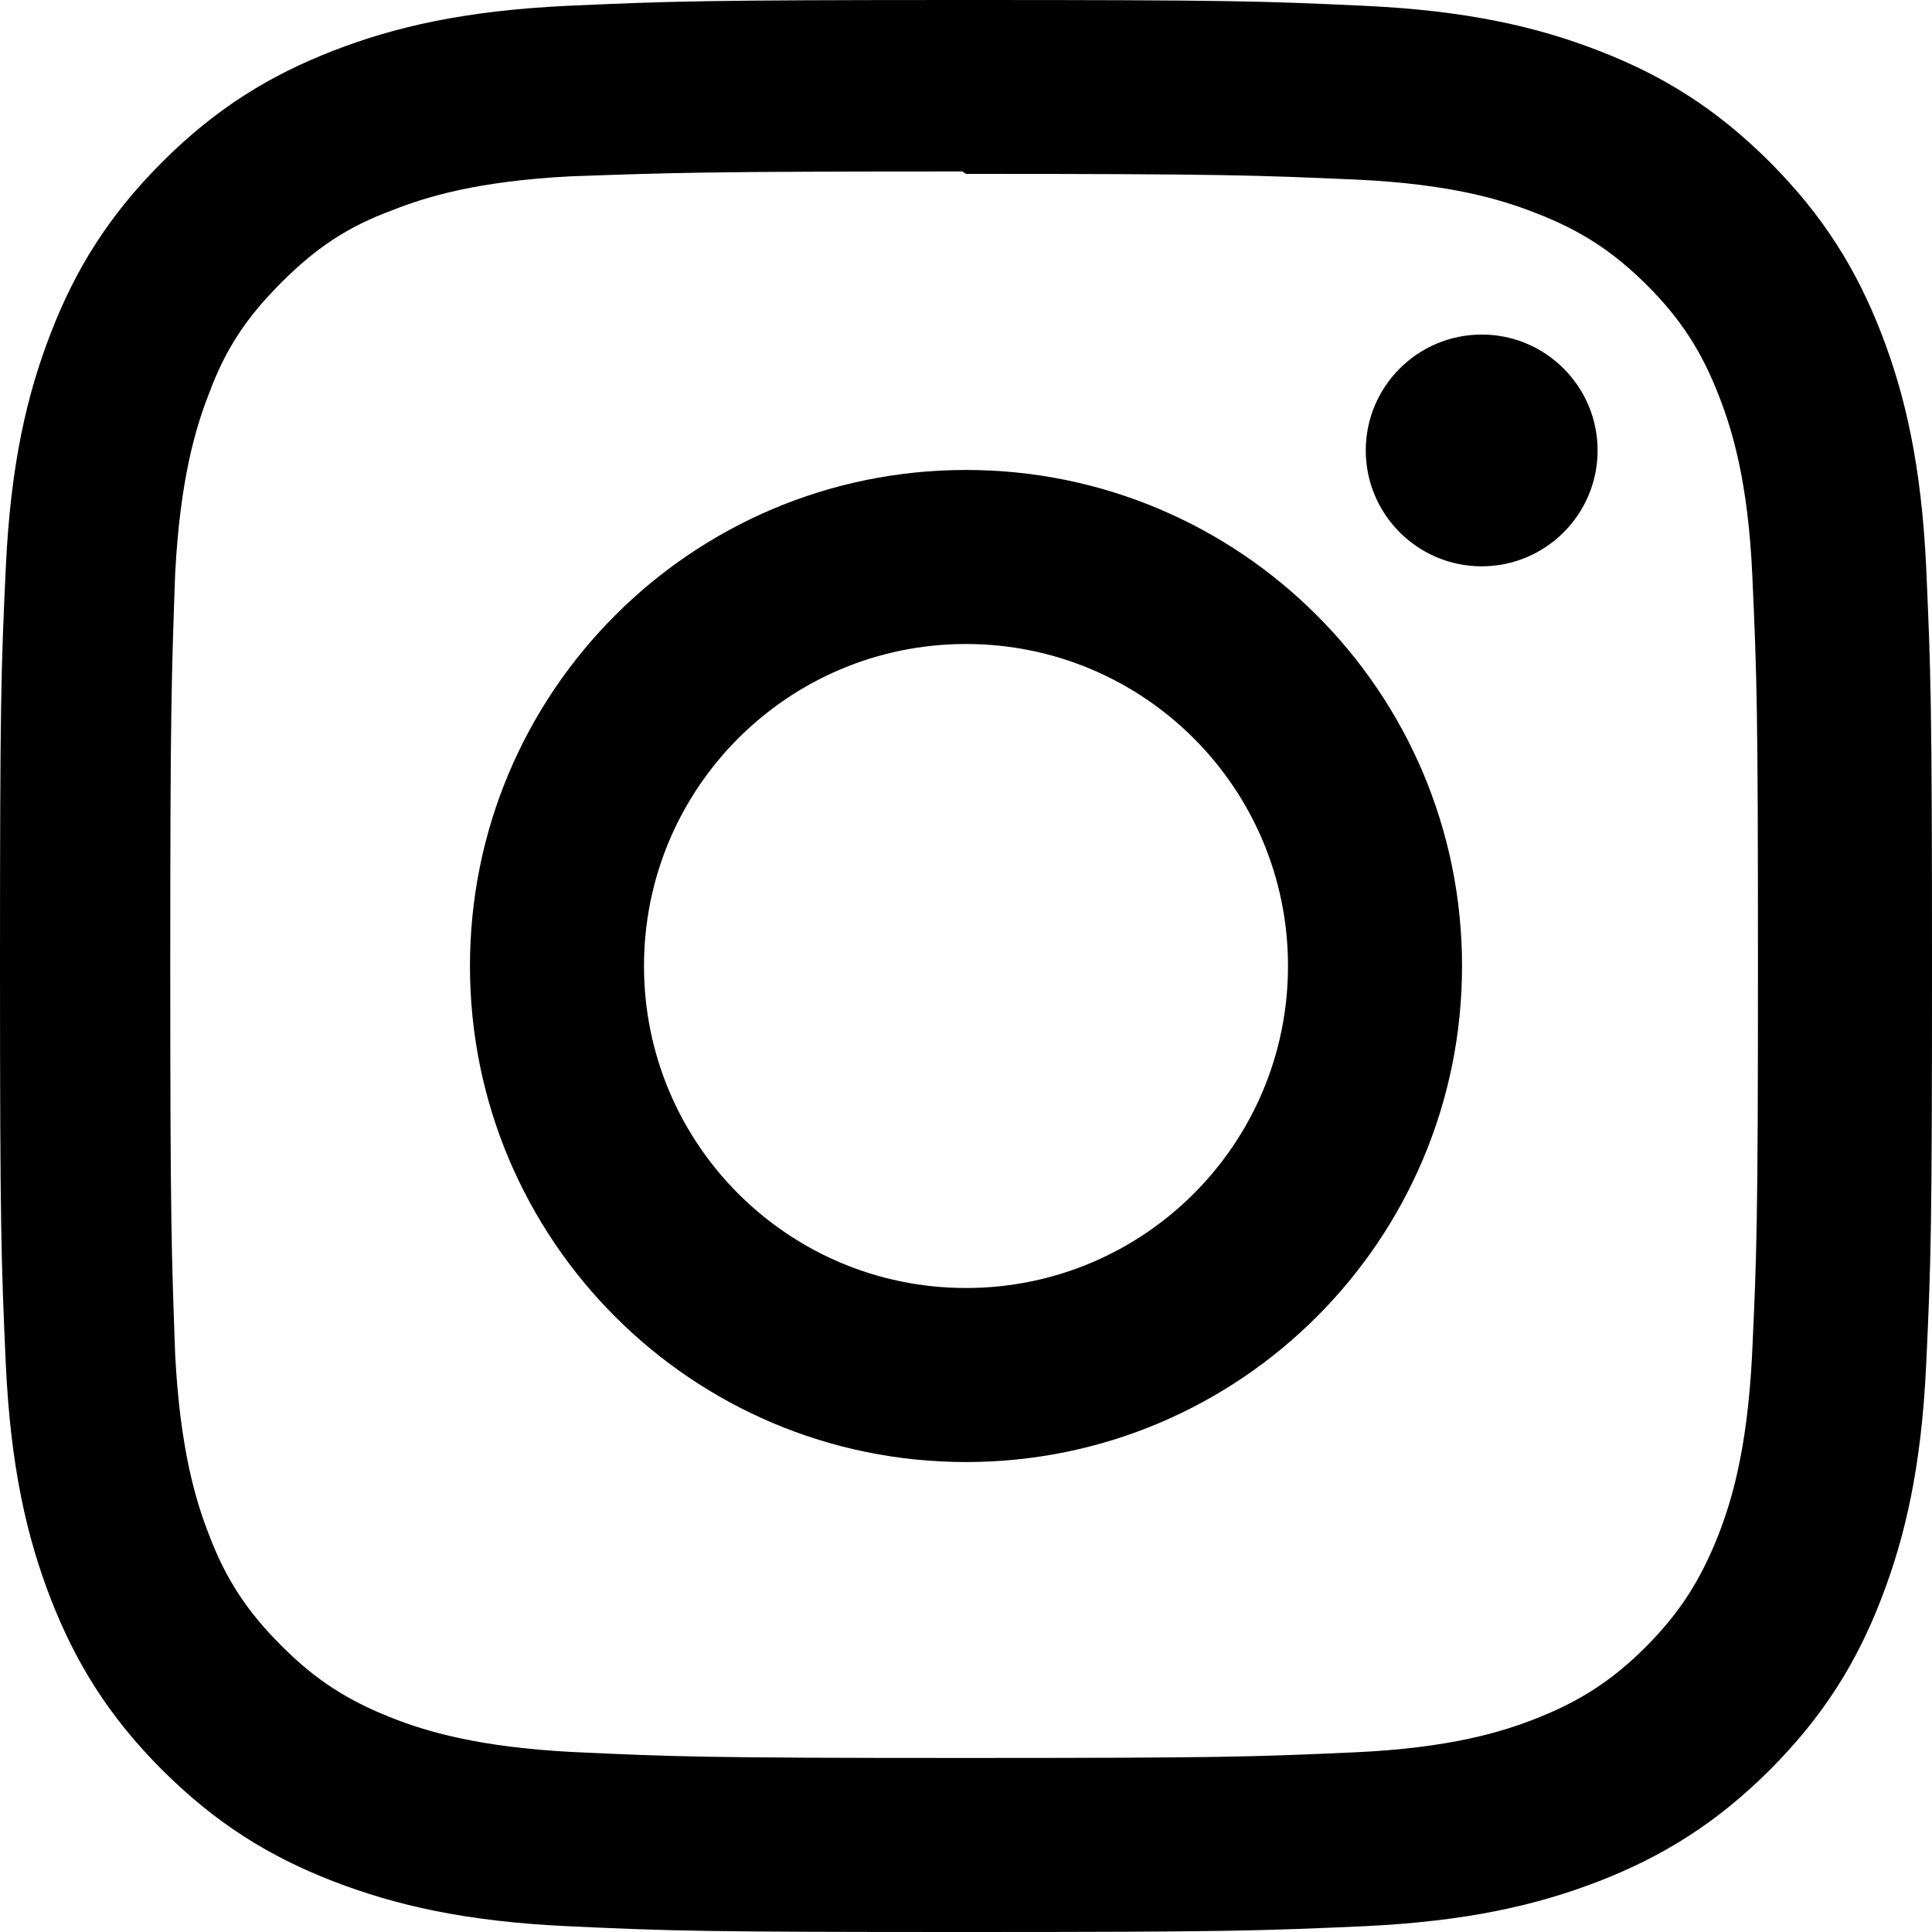
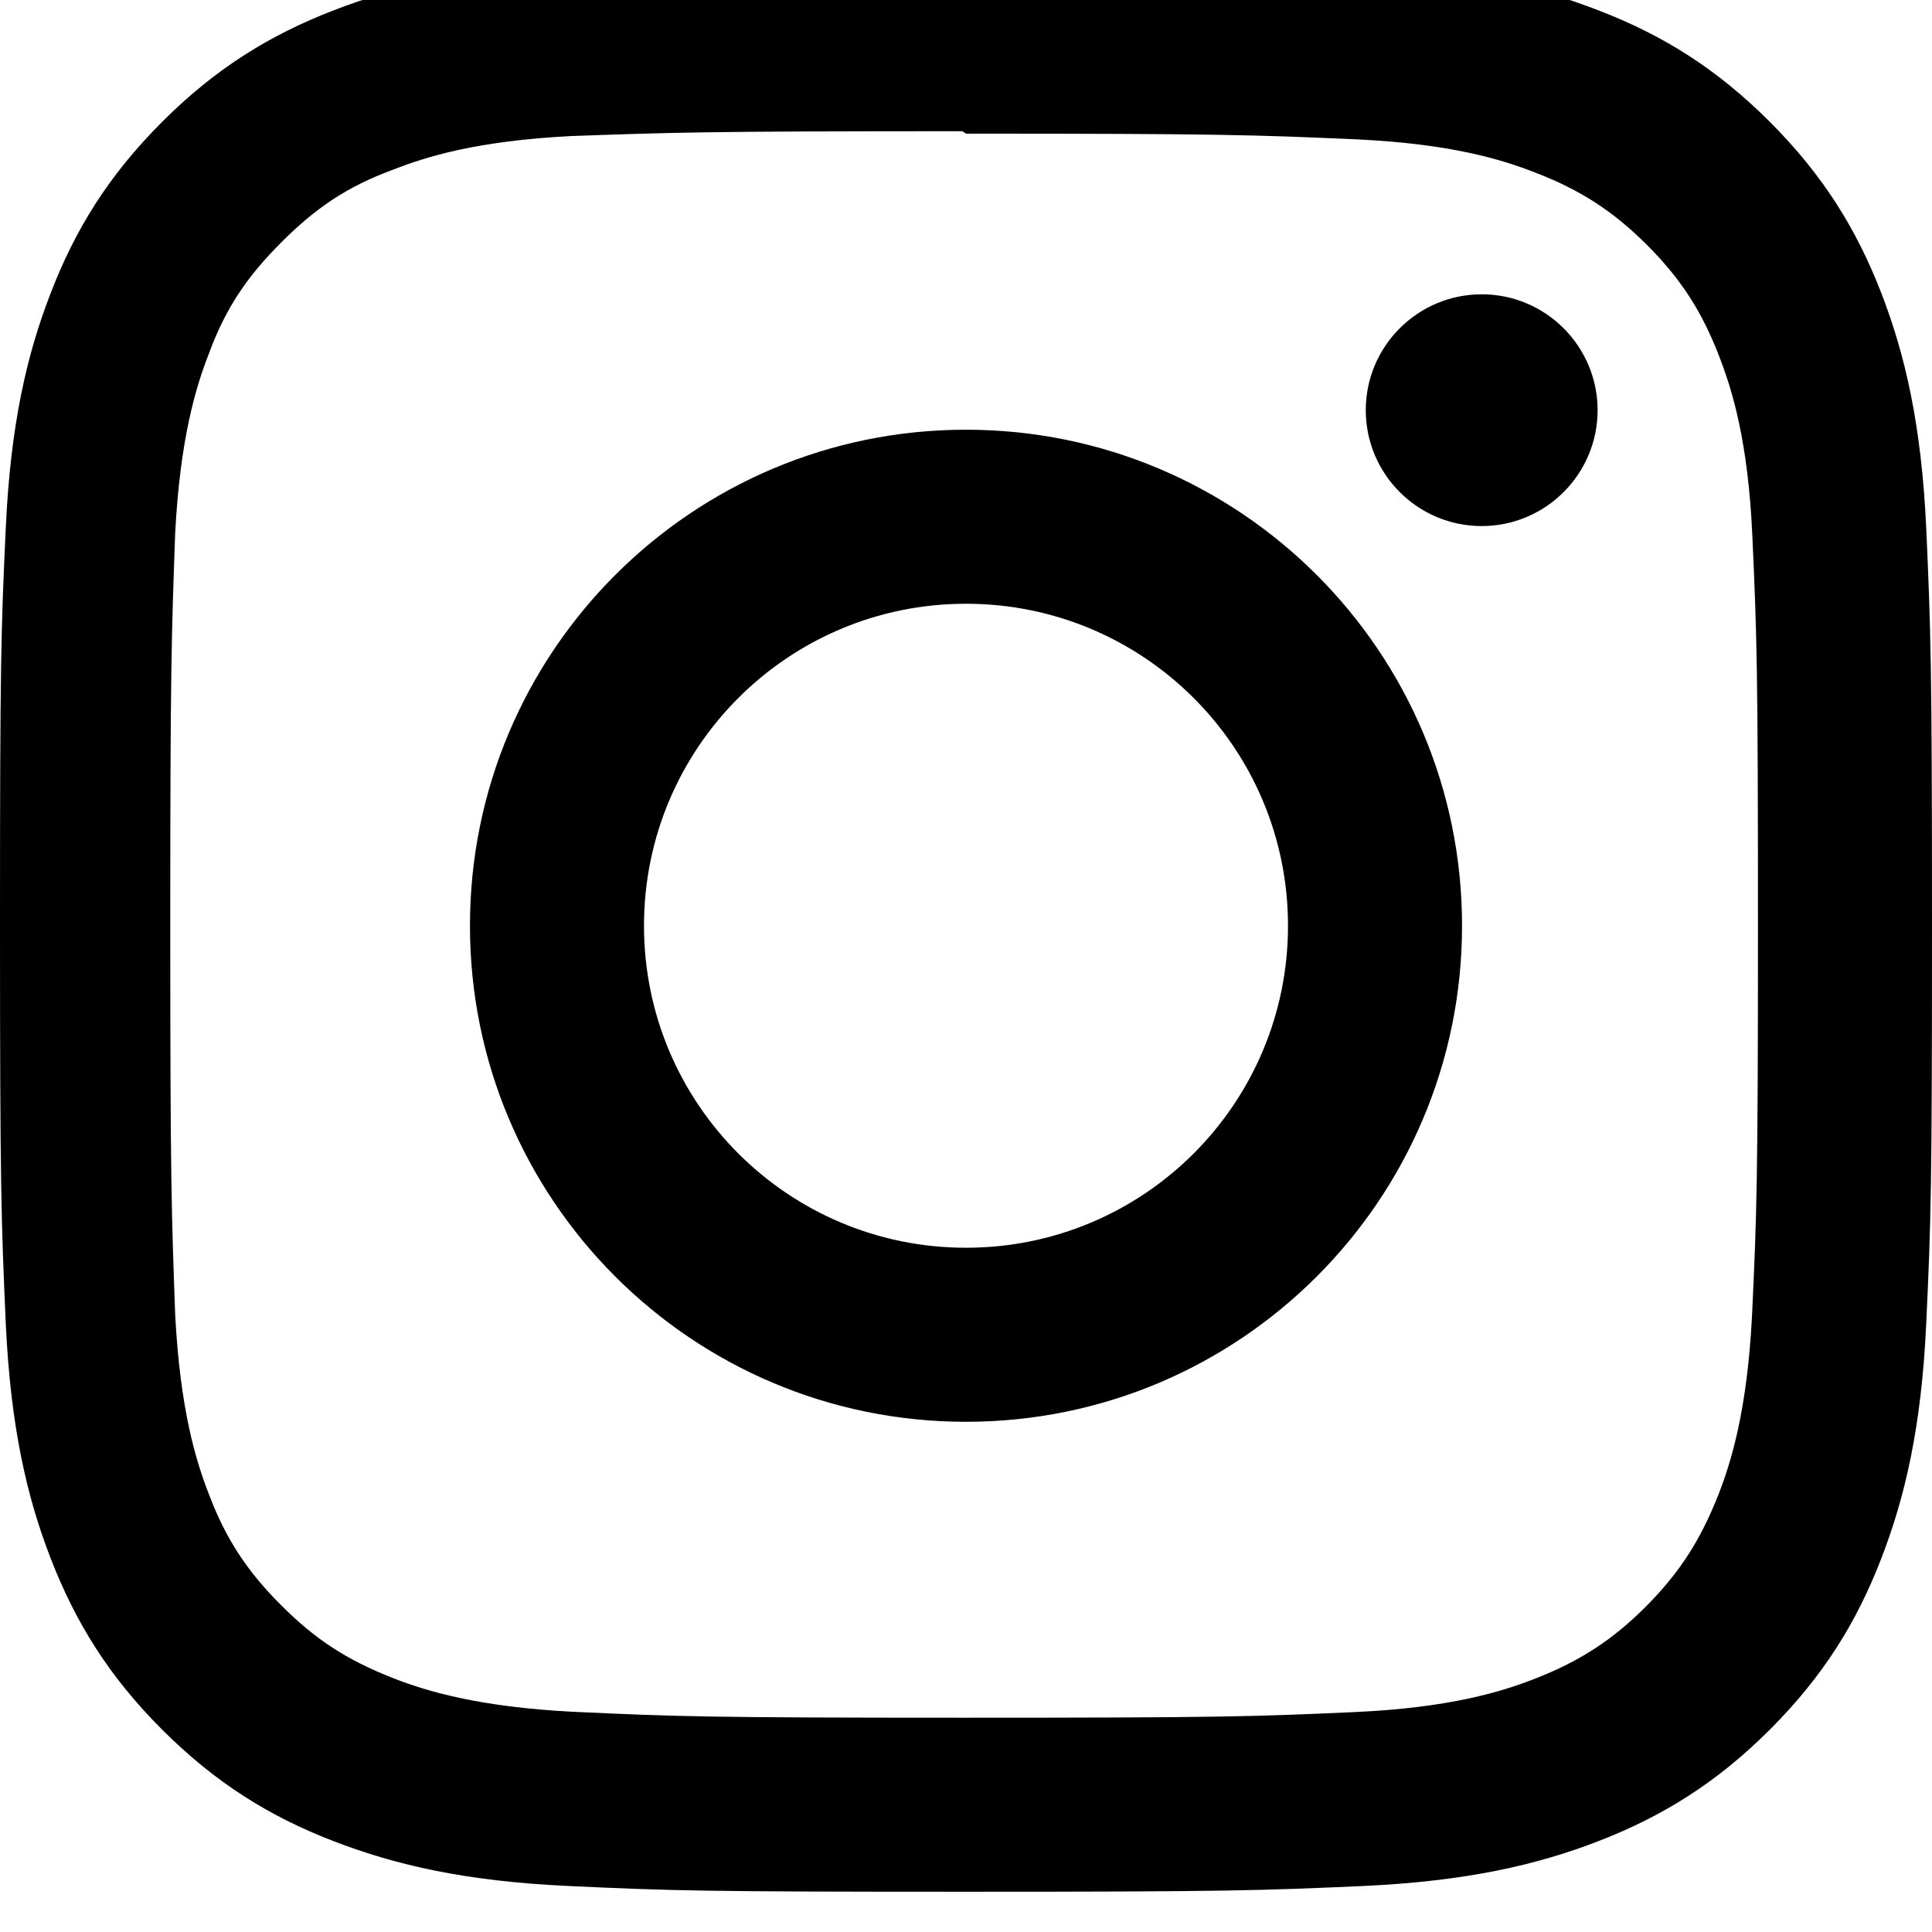
- <svg xmlns="http://www.w3.org/2000/svg" role="img" viewBox="0 0 24 24">
+ <svg xmlns="http://www.w3.org/2000/svg" role="img" viewBox="0 0.5 24 24">
  <path d="M12 0C8.74 0 8.333.015 7.053.072 5.775.132 4.905.333 4.14.63c-.789.306-1.459.717-2.126 1.384S.935 3.35.63 4.14C.333 4.905.131 5.775.072 7.053.012 8.333 0 8.74 0 12s.015 3.667.072 4.947c.06 1.277.261 2.148.558 2.913.306.788.717 1.459 1.384 2.126.667.666 1.336 1.079 2.126 1.384.766.296 1.636.499 2.913.558C8.333 23.988 8.74 24 12 24s3.667-.015 4.947-.072c1.277-.06 2.148-.262 2.913-.558.788-.306 1.459-.718 2.126-1.384.666-.667 1.079-1.335 1.384-2.126.296-.765.499-1.636.558-2.913.06-1.28.072-1.687.072-4.947s-.015-3.667-.072-4.947c-.06-1.277-.262-2.149-.558-2.913-.306-.789-.718-1.459-1.384-2.126C21.319 1.347 20.651.935 19.86.63c-.765-.297-1.636-.499-2.913-.558C15.667.012 15.26 0 12 0zm0 2.16c3.203 0 3.585.016 4.85.071 1.17.055 1.805.249 2.227.415.562.217.96.477 1.382.896.419.42.679.819.896 1.381.164.422.36 1.057.413 2.227.057 1.266.07 1.646.07 4.85s-.015 3.585-.074 4.85c-.061 1.17-.256 1.805-.421 2.227-.224.562-.479.96-.899 1.382-.419.419-.824.679-1.38.896-.42.164-1.065.36-2.235.413-1.274.057-1.649.07-4.859.07-3.211 0-3.586-.015-4.859-.074-1.171-.061-1.816-.256-2.236-.421-.569-.224-.96-.479-1.379-.899-.421-.419-.69-.824-.9-1.38-.165-.42-.359-1.065-.42-2.235-.045-1.26-.061-1.649-.061-4.844 0-3.196.016-3.586.061-4.861.061-1.17.255-1.814.42-2.234.21-.57.479-.96.9-1.381.419-.419.81-.689 1.379-.898.42-.166 1.051-.361 2.221-.421 1.275-.045 1.65-.06 4.859-.06l.045.03zm0 3.678c-3.405 0-6.162 2.76-6.162 6.162 0 3.405 2.76 6.162 6.162 6.162 3.405 0 6.162-2.76 6.162-6.162 0-3.405-2.76-6.162-6.162-6.162zM12 16c-2.21 0-4-1.79-4-4s1.79-4 4-4 4 1.79 4 4-1.79 4-4 4zm7.846-10.405c0 .795-.646 1.44-1.44 1.44-.795 0-1.44-.646-1.44-1.44 0-.794.646-1.439 1.44-1.439.793-.001 1.44.645 1.44 1.439z" />
</svg>
